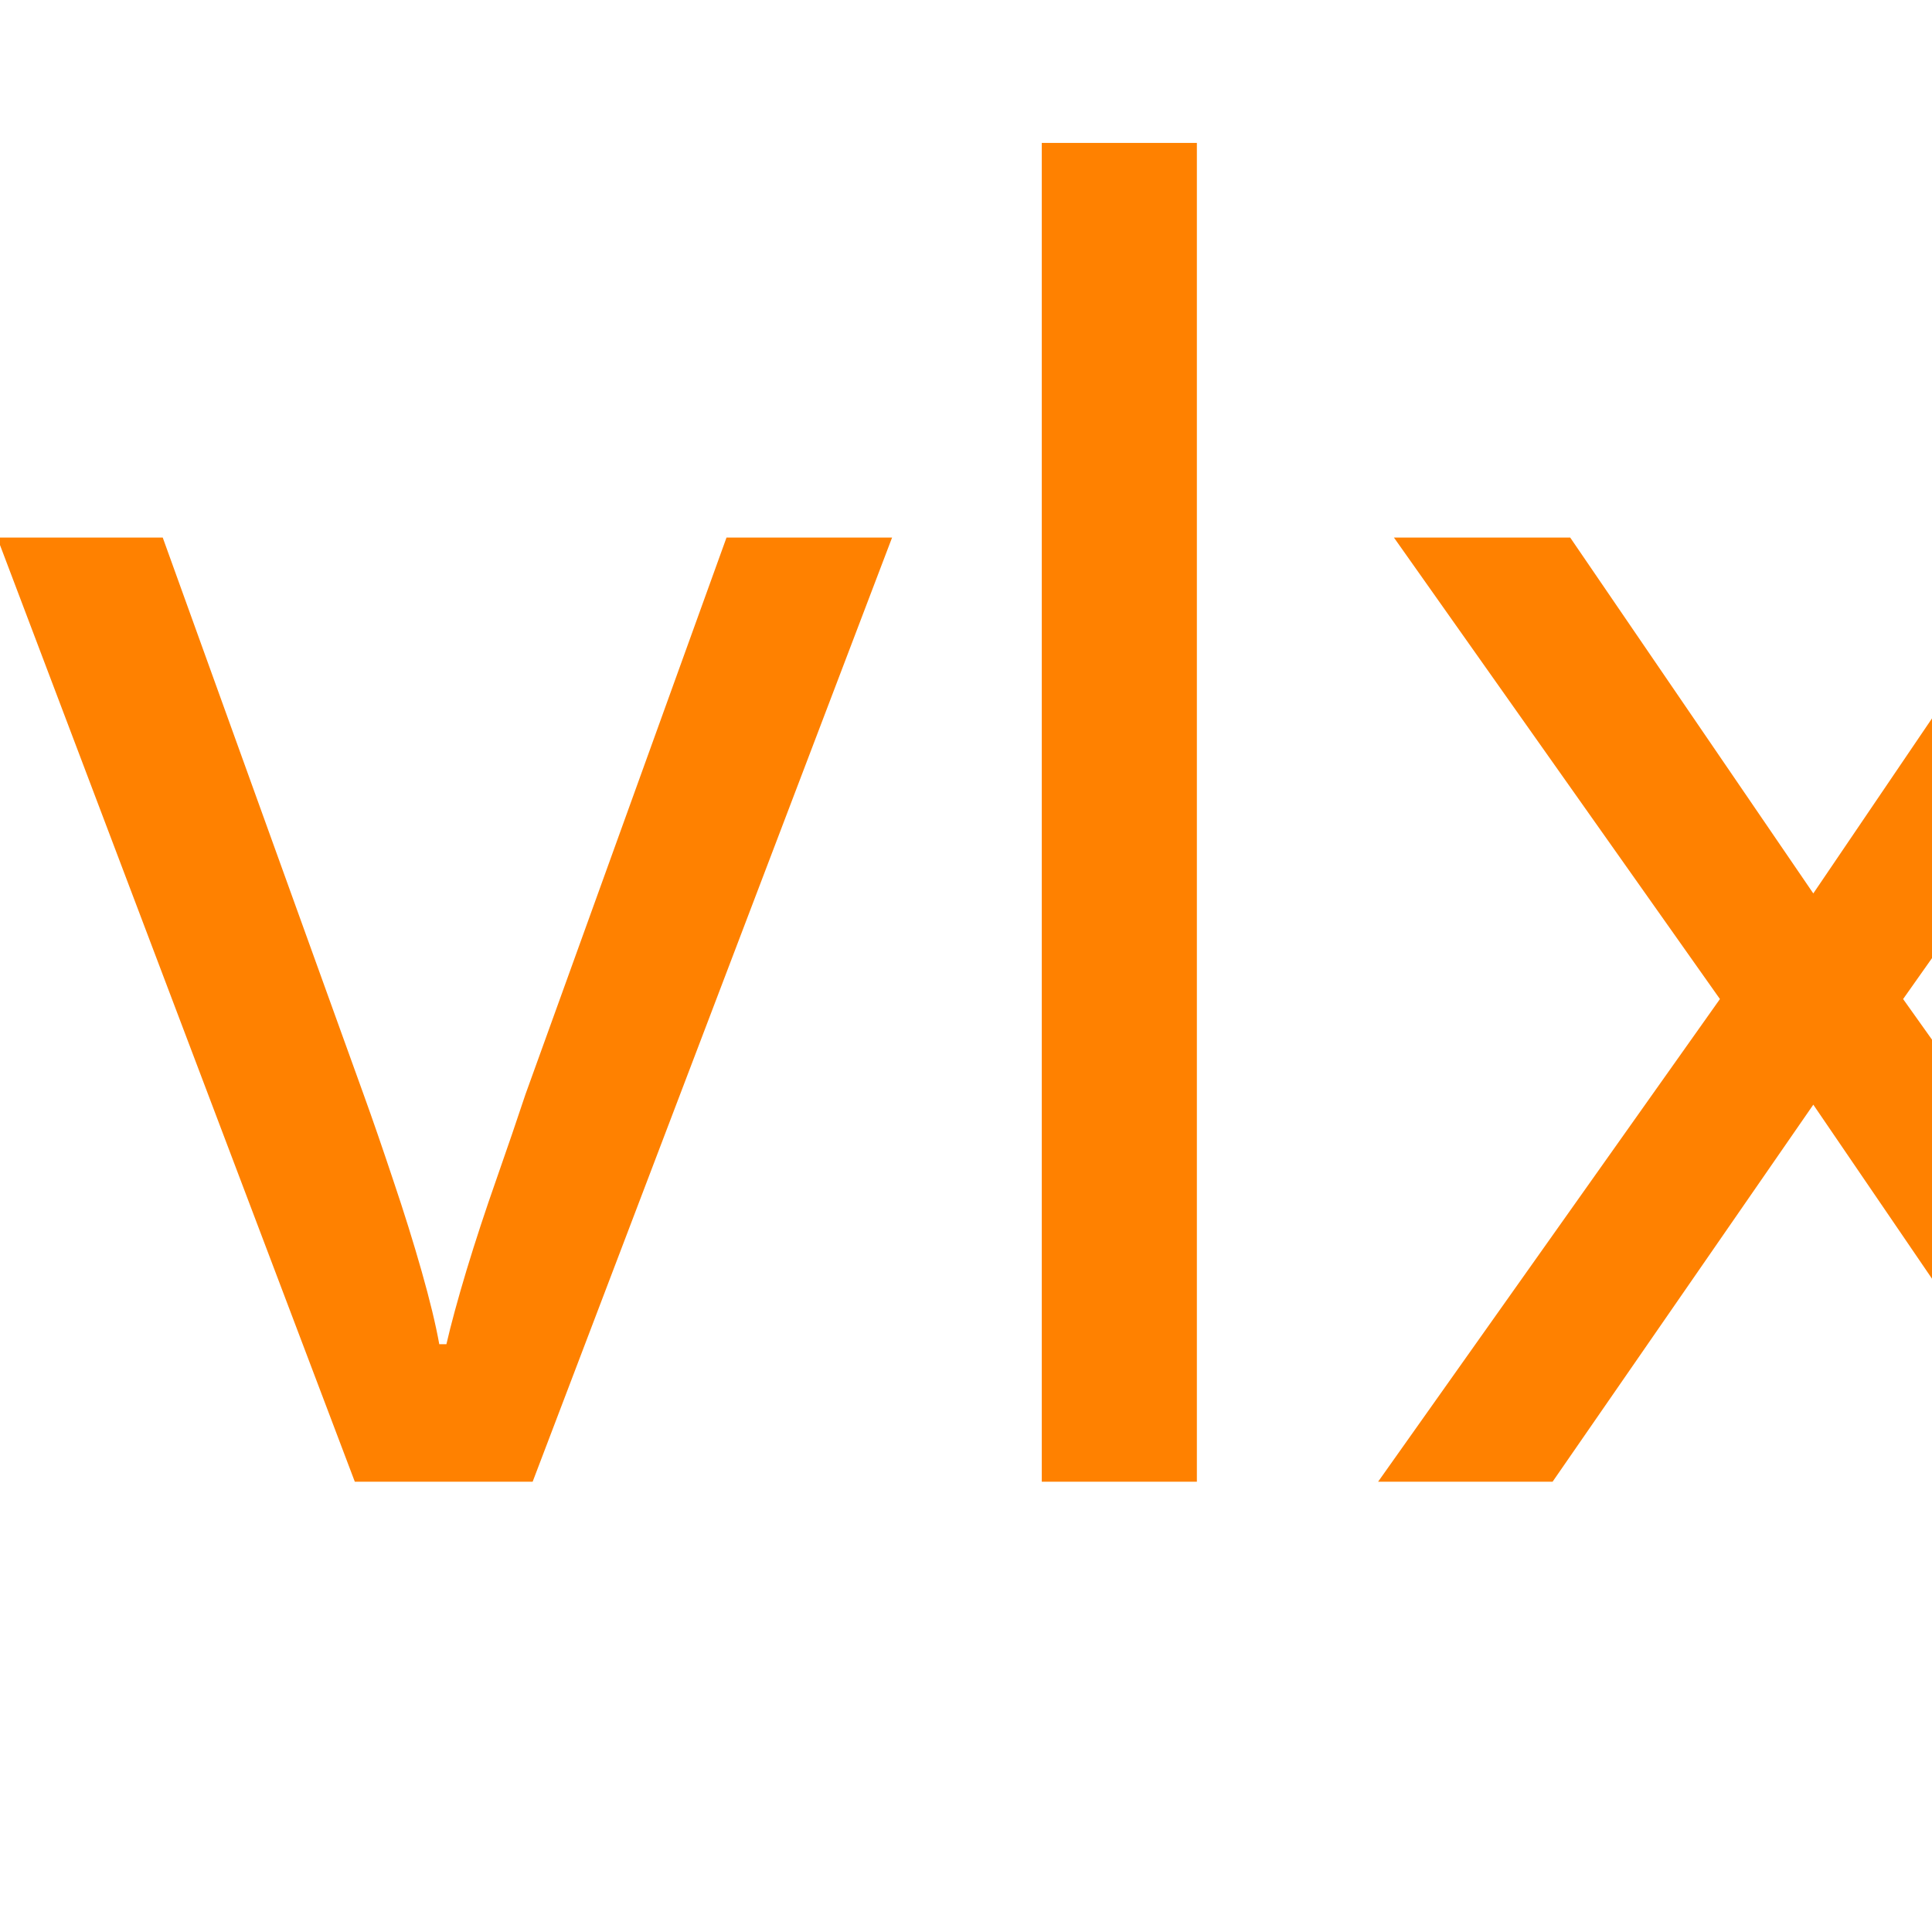
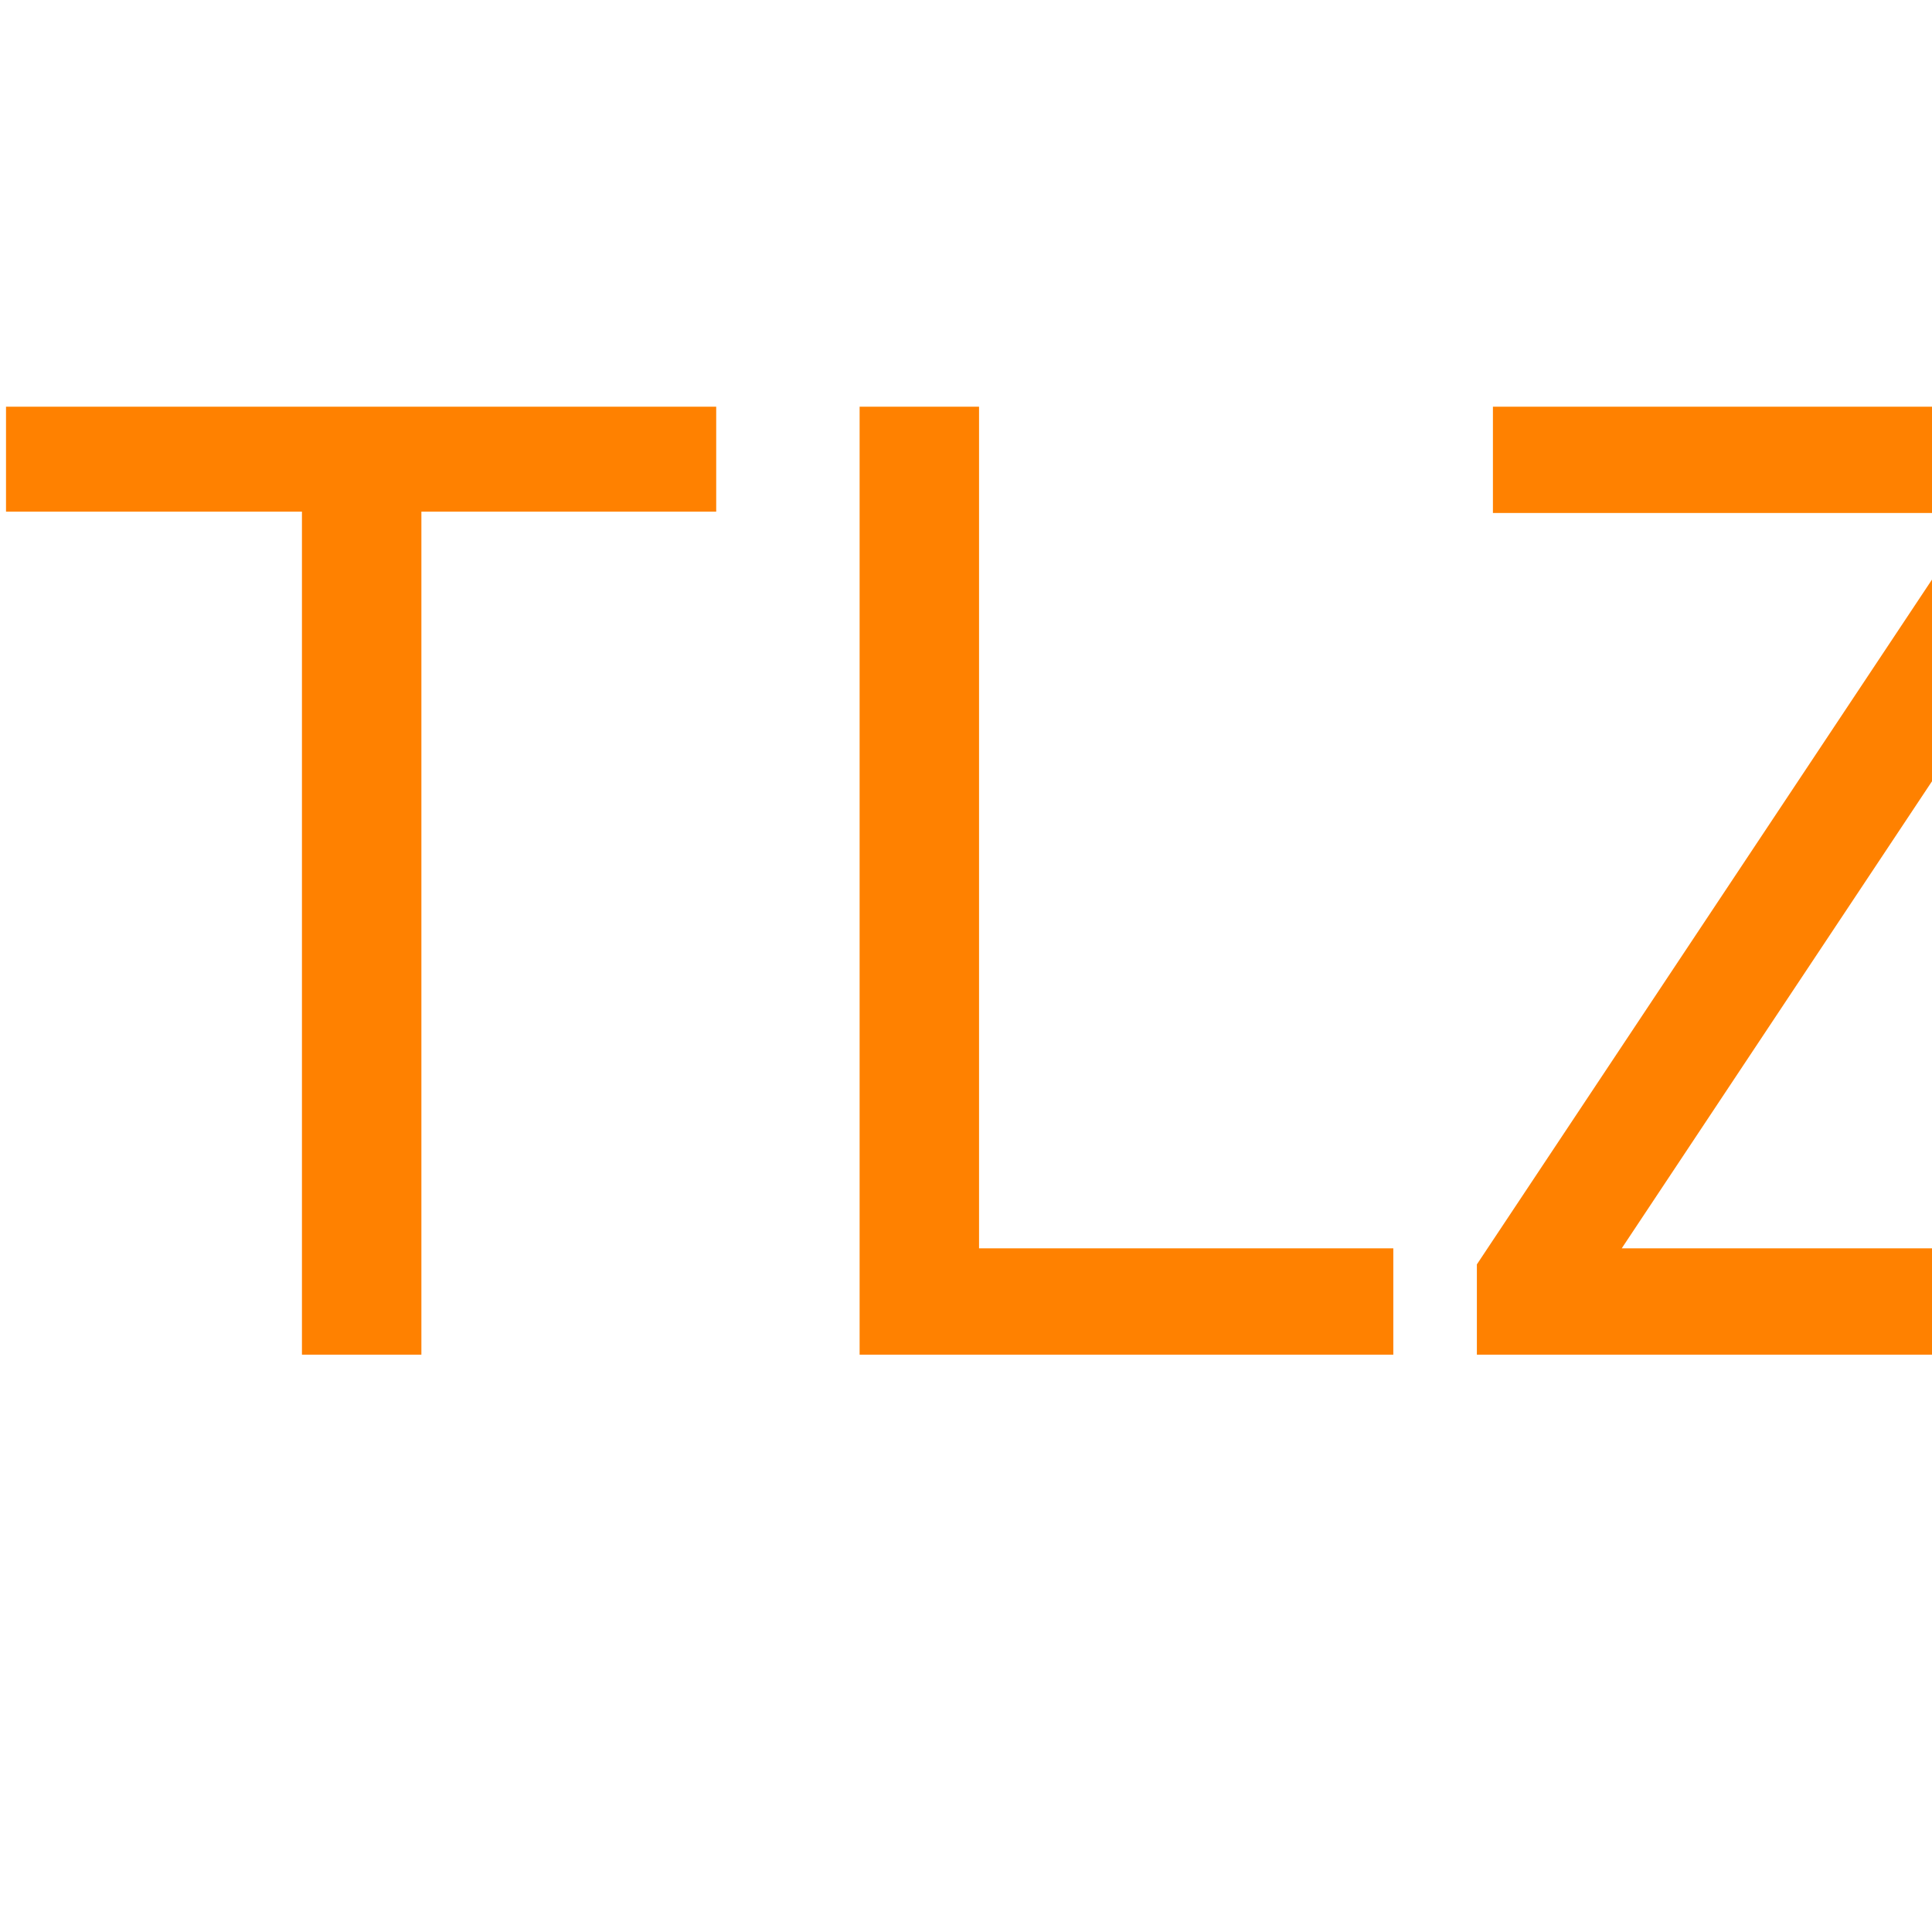
<svg xmlns="http://www.w3.org/2000/svg" width="512" height="512" viewBox="0 0 135.467 135.467" version="1.1" id="svg1">
  <defs id="defs1" />
  <g id="layer1">
-     <text xml:space="preserve" style="font-size:123.512px;line-height:0.8;font-family:Cousine;-inkscape-font-specification:'Cousine, Normal';text-align:start;writing-mode:lr-tb;direction:ltr;text-anchor:start;fill:#ff8100;fill-rule:evenodd;stroke-width:3.971;stroke-linecap:round;stroke-linejoin:round;stroke-dashoffset:23.811;paint-order:fill markers stroke" x="-0.198" y="103.894" id="text1">
-       <tspan id="tspan1" style="font-style:normal;font-variant:normal;font-weight:normal;font-stretch:normal;font-size:123.512px;font-family:Ramabhadra;-inkscape-font-specification:'Ramabhadra, Normal';font-variant-ligatures:normal;font-variant-caps:normal;font-variant-numeric:normal;font-variant-east-asian:normal;stroke-width:3.971" x="-0.198" y="103.894">vlx</tspan>
+     <text xml:space="preserve" style="font-size:93.091px;line-height:0.8;font-family:Cousine;-inkscape-font-specification:'Cousine, Normal';text-align:start;writing-mode:lr-tb;direction:ltr;text-anchor:start;fill:#ff8100;fill-rule:evenodd;stroke-width:2.993;stroke-linecap:round;stroke-linejoin:round;stroke-dashoffset:23.811;paint-order:fill markers stroke" x="-0.514" y="94.988" id="text1">
+       <tspan id="tspan1" style="font-style:normal;font-variant:normal;font-weight:normal;font-stretch:normal;font-size:93.091px;font-family:Ramabhadra;-inkscape-font-specification:'Ramabhadra, Normal';font-variant-ligatures:normal;font-variant-caps:normal;font-variant-numeric:normal;font-variant-east-asian:normal;stroke-width:2.993" x="-0.514" y="94.988">TLZ</tspan>
    </text>
  </g>
</svg>
